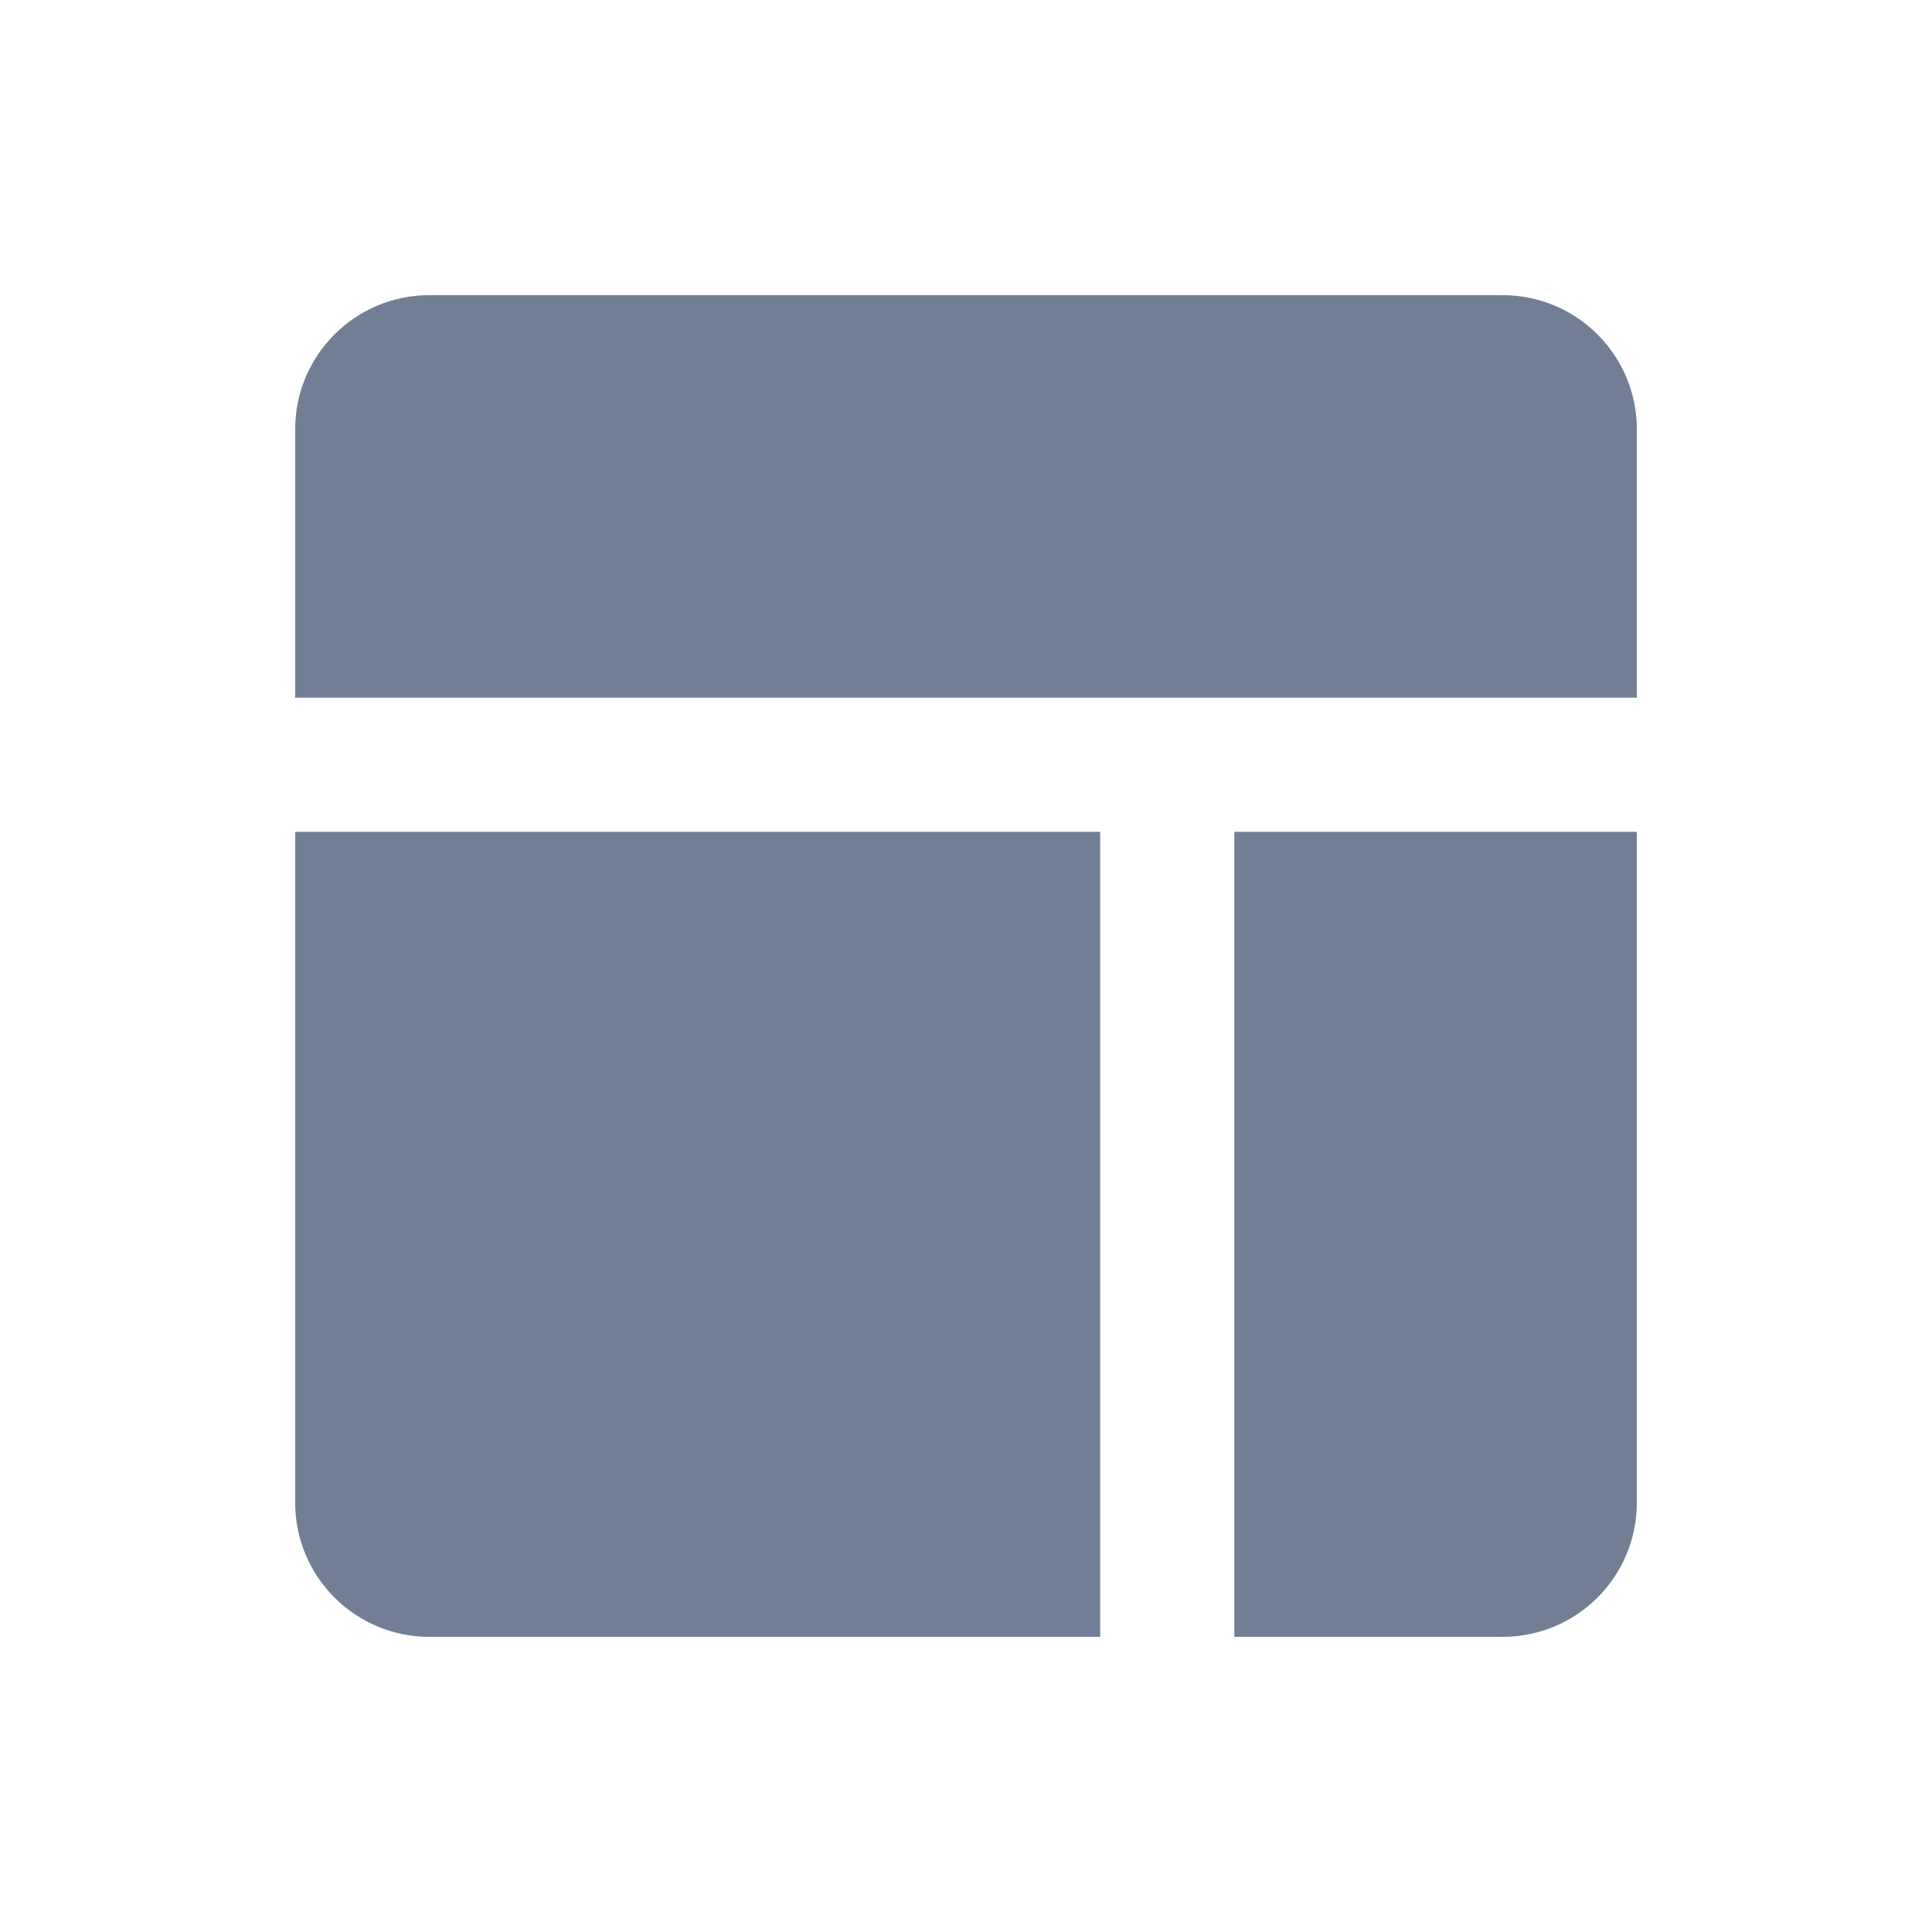
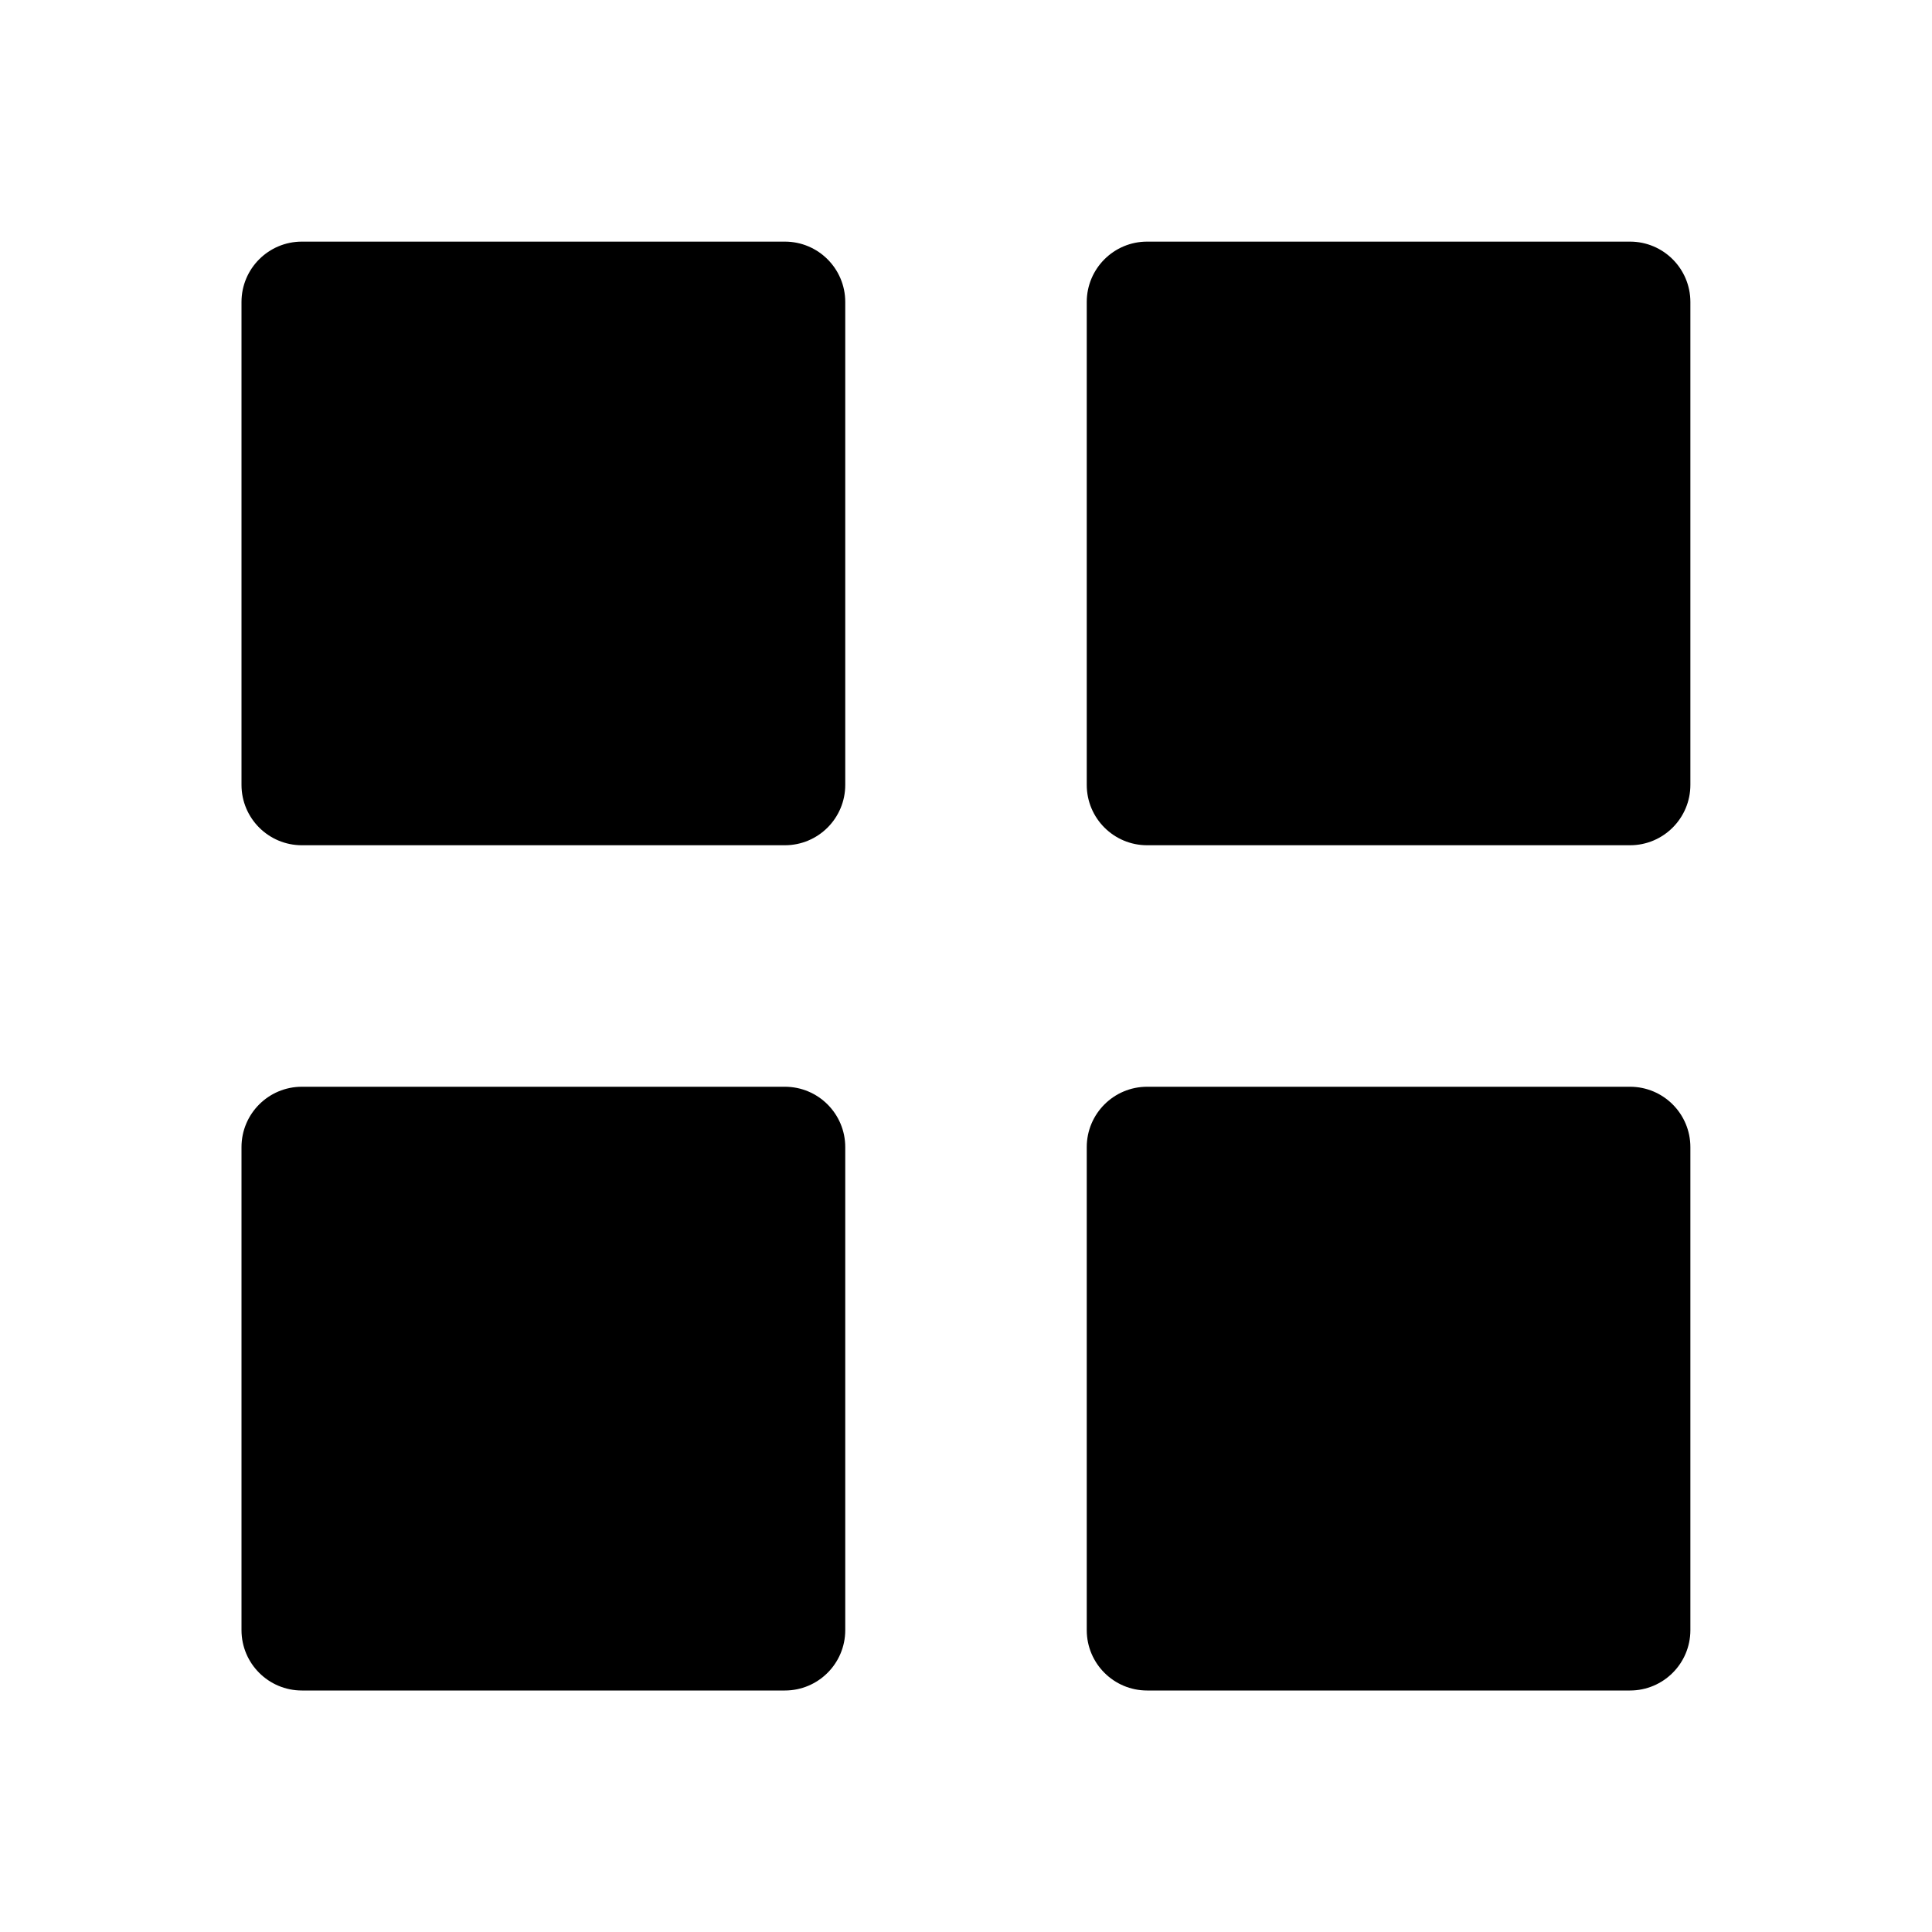
- <svg xmlns="http://www.w3.org/2000/svg" fill="#727E94" width="64px" height="64px" viewBox="-2.4 -2.4 28.80 28.80" id="dashboard-alt" class="icon glyph">
-   <g id="SVGRepo_bgCarrier" stroke-width="0" />
-   <g id="SVGRepo_tracerCarrier" stroke-linecap="round" stroke-linejoin="round" stroke="#CCCCCC" stroke-width="0.288" />
-   <g id="SVGRepo_iconCarrier">
-     <path d="M14,10V22H4a2,2,0,0,1-2-2V10Z" />
-     <path d="M22,10V20a2,2,0,0,1-2,2H16V10Z" />
-     <path d="M22,4V8H2V4A2,2,0,0,1,4,2H20A2,2,0,0,1,22,4Z" />
-   </g>
+ <svg xmlns="http://www.w3.org/2000/svg" width="800px" height="800px" viewBox="0 0 1024 1024">
+   <path fill="#000000" d="M160 448a32 32 0 0 1-32-32V160.064a32 32 0 0 1 32-32h256a32 32 0 0 1 32 32V416a32 32 0 0 1-32 32H160zm448 0a32 32 0 0 1-32-32V160.064a32 32 0 0 1 32-32h255.936a32 32 0 0 1 32 32V416a32 32 0 0 1-32 32H608zM160 896a32 32 0 0 1-32-32V608a32 32 0 0 1 32-32h256a32 32 0 0 1 32 32v256a32 32 0 0 1-32 32H160zm448 0a32 32 0 0 1-32-32V608a32 32 0 0 1 32-32h255.936a32 32 0 0 1 32 32v256a32 32 0 0 1-32 32H608z" />
</svg>
